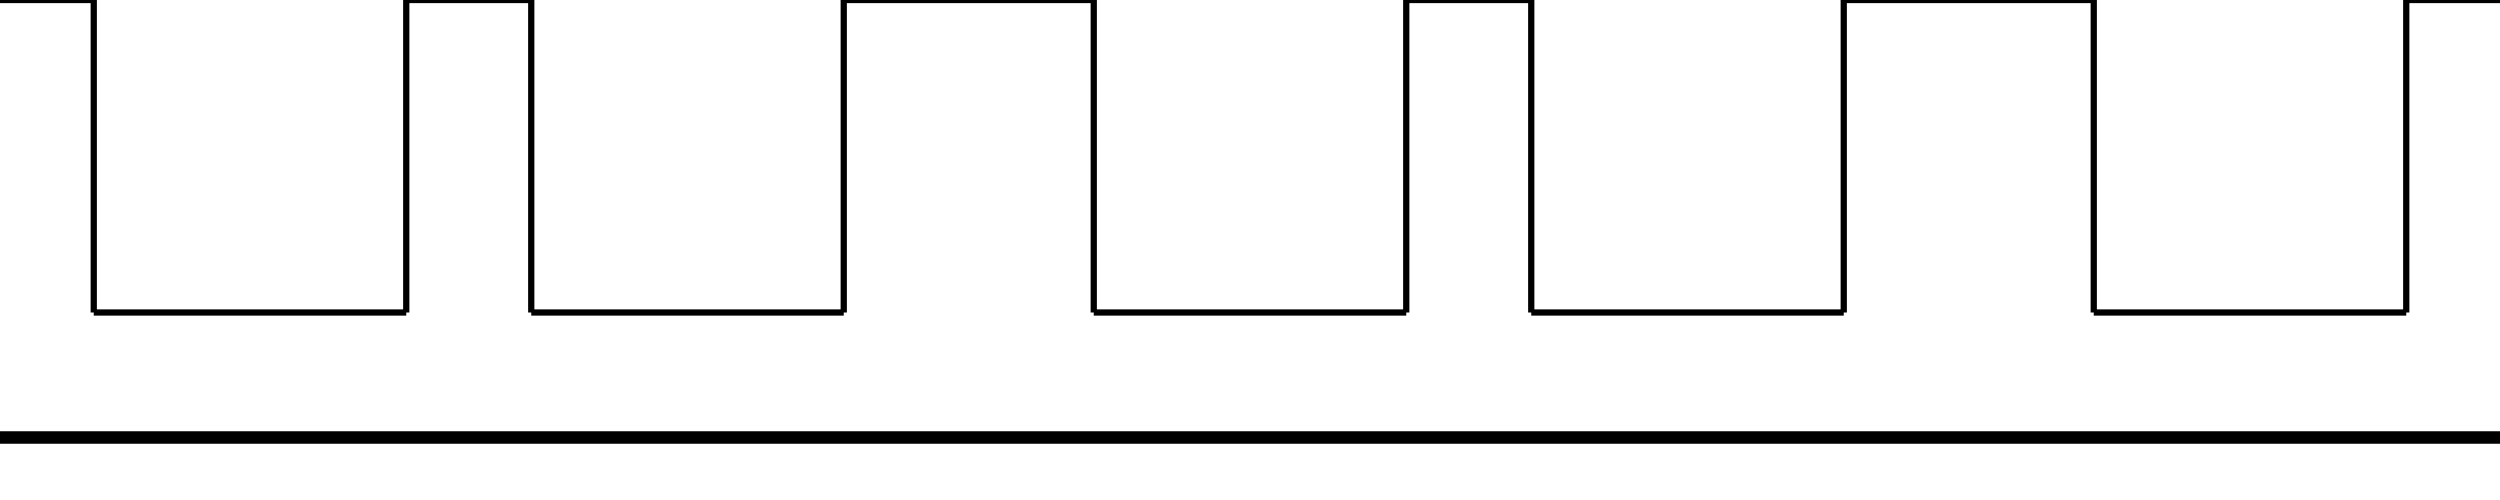
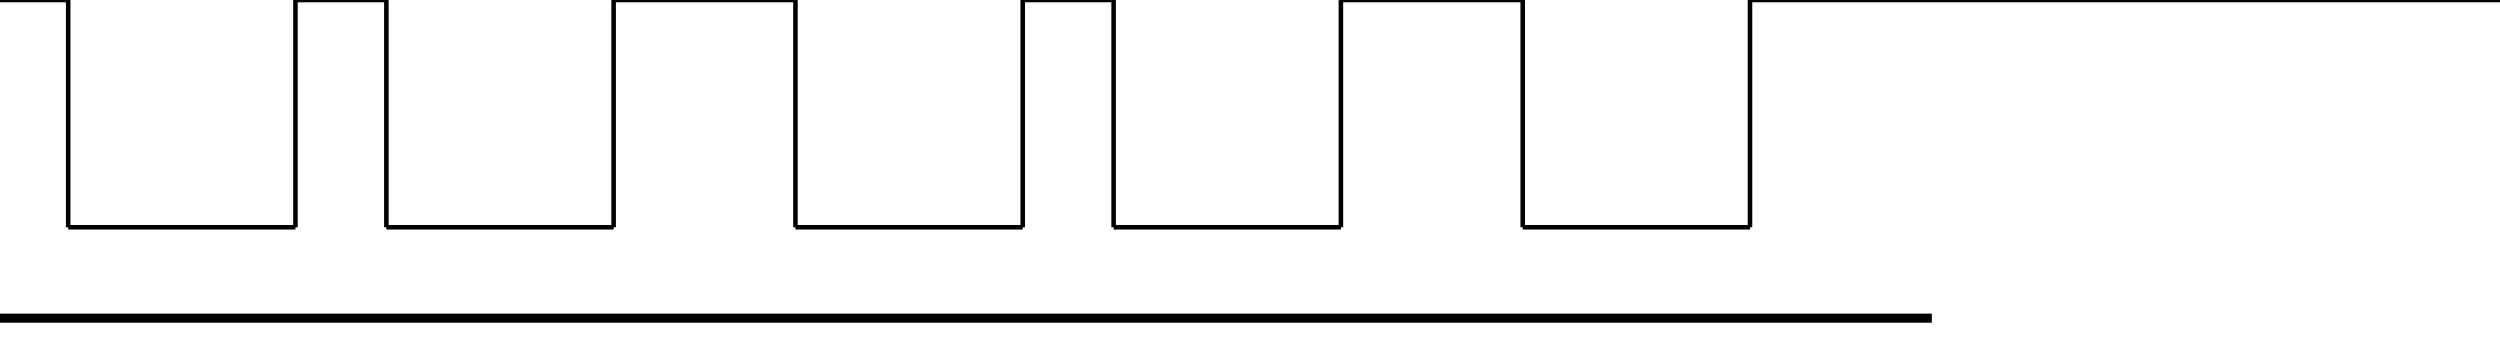
- <svg xmlns="http://www.w3.org/2000/svg" height="80" width="400" style="zoom: 1;">
+ <svg xmlns="http://www.w3.org/2000/svg" height="80" width="550" style="zoom: 1;">
  <g id="main_group">
    <line stroke="#000000" y1="50" x1="15" y2="0" x2="15" />
    <line stroke="#000000" y1="50" x1="15" y2="50" x2="65" />
    <line stroke="#000000" y1="0" x1="150" y2="0" x2="150" />
    <line stroke="#000000" y1="0" x1="85" y2="50" x2="85" />
    <line stroke="#000000" y1="0" x1="65" y2="50" x2="65" />
    <line stroke="#000000" y1="50" x1="85" y2="50" x2="135" />
    <line stroke="#000000" y1="0" x1="135" y2="50" x2="135" />
    <line stroke="#000000" y1="0" x1="175" y2="50" x2="175" />
    <line stroke="#000000" y1="50" x1="175" y2="50" x2="225" />
    <line stroke="#000000" y1="0" x1="225" y2="50" x2="225" />
    <line stroke="#000000" y1="0" x1="245" y2="50" x2="245" />
    <line stroke="#000000" y1="50" x1="245" y2="50" x2="295" />
    <line stroke="#000000" y1="0" x1="295" y2="50" x2="295" />
    <line stroke="#000000" y1="0" x1="335" y2="50" x2="335" />
    <line stroke="#000000" y1="50" x1="335" y2="50" x2="385" />
    <line stroke="#000000" y1="0" x1="385" y2="50" x2="385" />
    <line stroke="#000000" y1="0" x1="0" y2="0" x2="15" />
    <line stroke="#000000" y1="0" x1="65" y2="0" x2="85" />
    <line stroke="#000000" y1="0" x1="135" y2="0" x2="175" />
    <line stroke="#000000" y1="0" x1="225" y2="0" x2="245" />
    <line stroke="#000000" y1="0" x1="295" y2="0" x2="335" />
-     <line stroke="#000000" y1="0" x1="385" y2="0" x2="400" />
-     <rect stroke="FFFFFFF" fill="FFFFFFF" y="69" x="0" height="2" width="400" />
+     <line stroke="#000000" y1="0" x1="385" y2="0" x2="550" />
+     <rect stroke="FFFFFFF" fill="FFFFFFF" y="69" x="0" height="2" width="425" />
  </g>
</svg>
